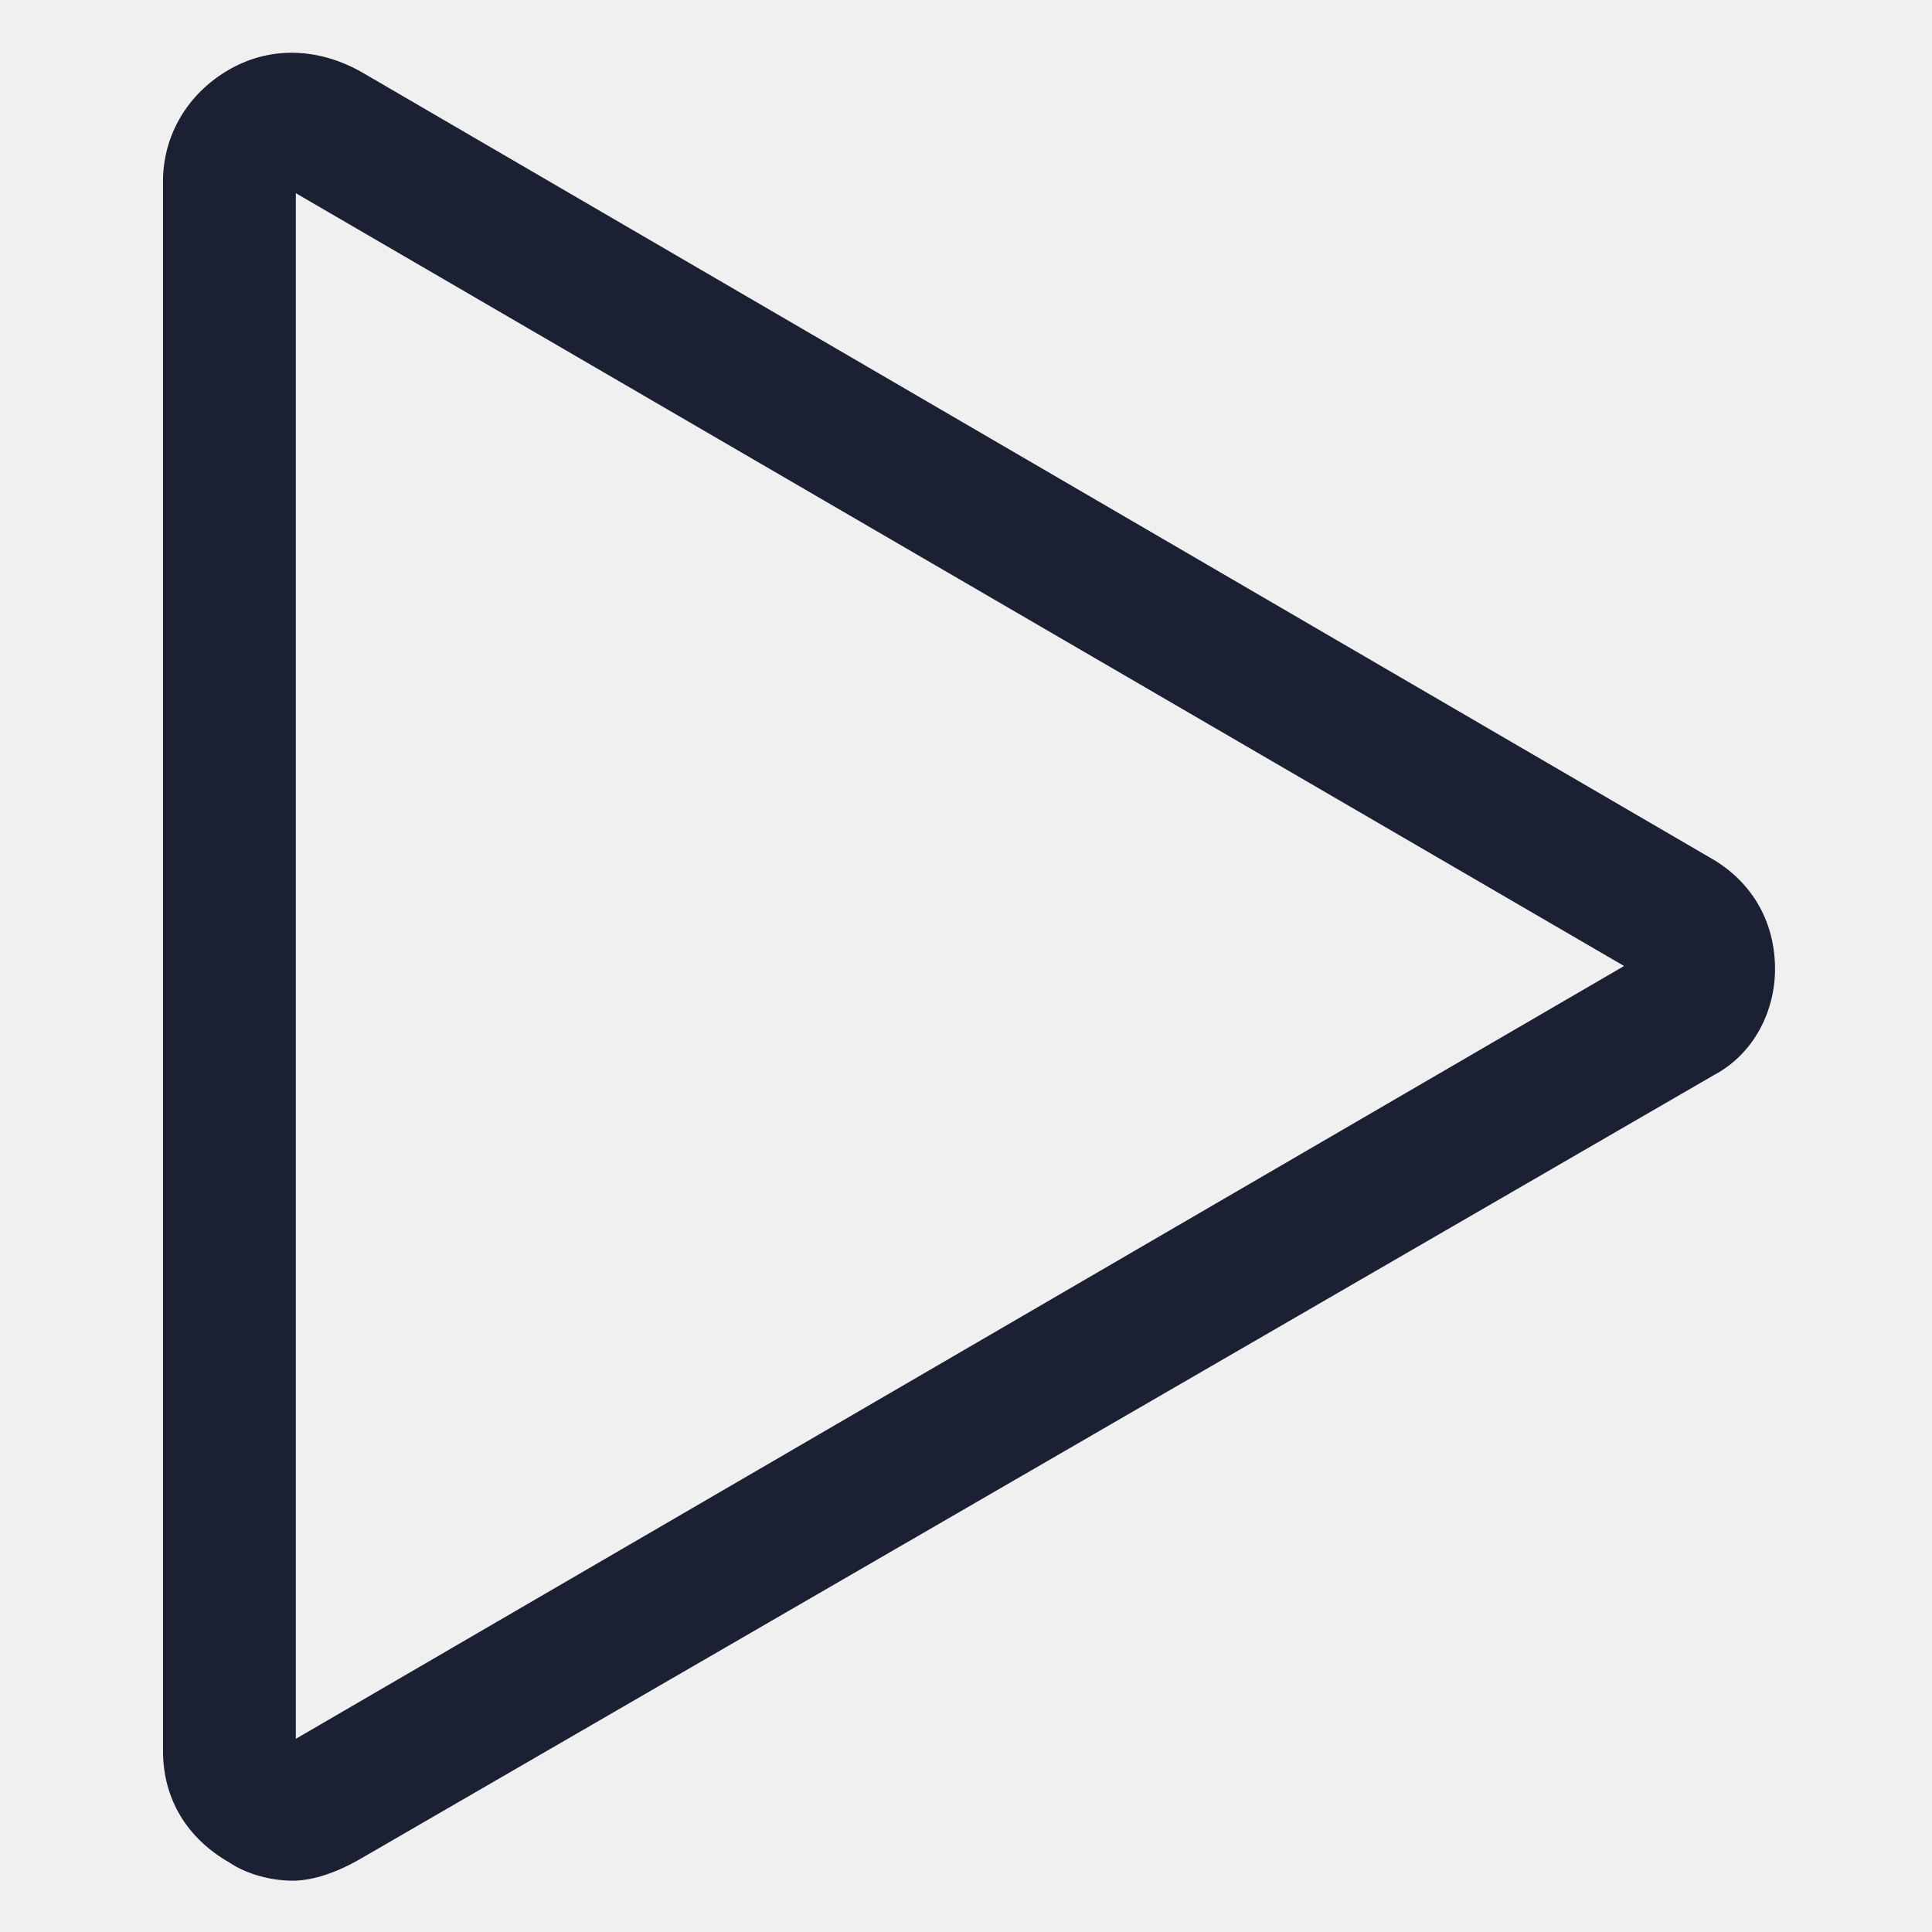
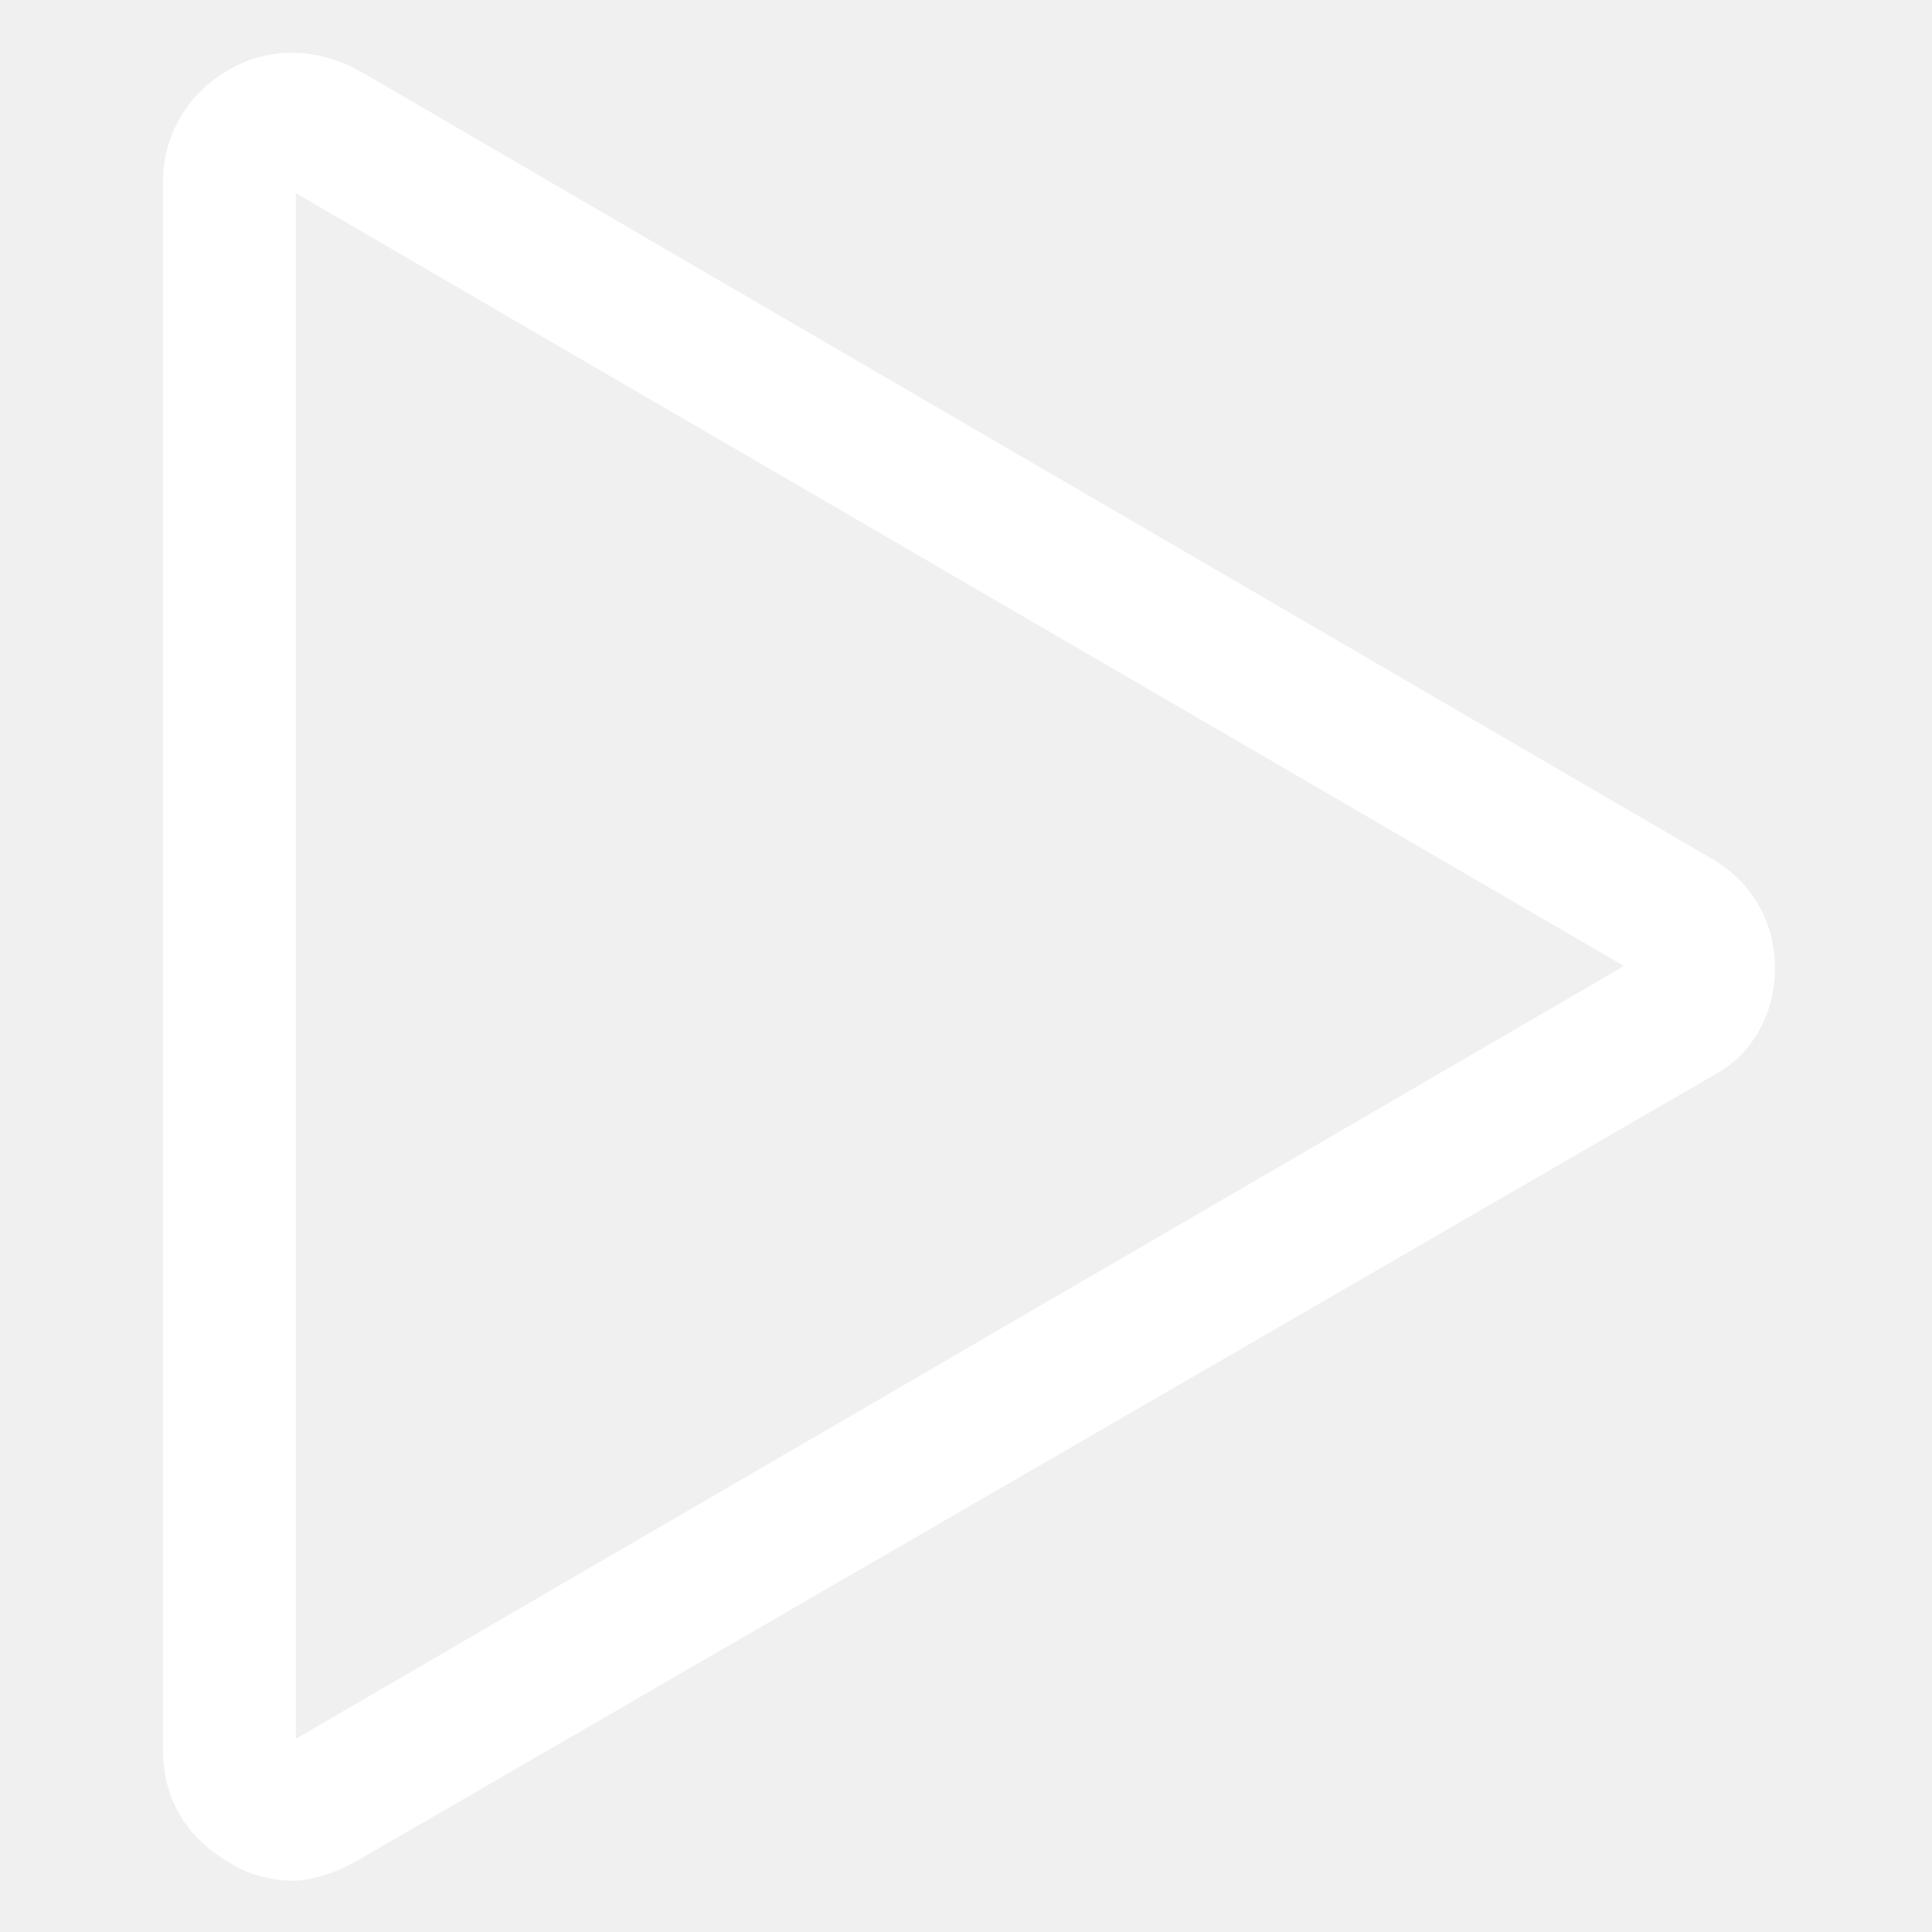
- <svg xmlns="http://www.w3.org/2000/svg" fill="#1C2033" width="52" height="52" version="1.1" id="lni_lni-play" x="0px" y="0px" viewBox="0 0 64 64" style="enable-background:new 0 0 64 64;" xml:space="preserve">
+ <svg xmlns="http://www.w3.org/2000/svg" fill="White" width="52" height="52" version="1.1" id="lni_lni-play" x="0px" y="0px" viewBox="0 0 64 64" style="enable-background:new 0 0 64 64;" xml:space="preserve">
  <g>
    <path d="M9.7,62.3c-0.7,0-1.5-0.2-2.1-0.6c-1.4-0.8-2.2-2.1-2.2-3.7V6c0-1.5,0.8-2.9,2.2-3.7c1.4-0.8,3-0.7,4.4,0.1l44.8,26.1   c1.3,0.8,2,2.1,2,3.6c0,1.4-0.7,2.8-2,3.5L11.9,61.6C11.2,62,10.4,62.3,9.7,62.3z M9.6,57.8C9.6,57.8,9.6,57.8,9.6,57.8L9.6,57.8z    M9.8,6.4v51.2l44-25.6L9.8,6.4z" />
  </g>
</svg>
